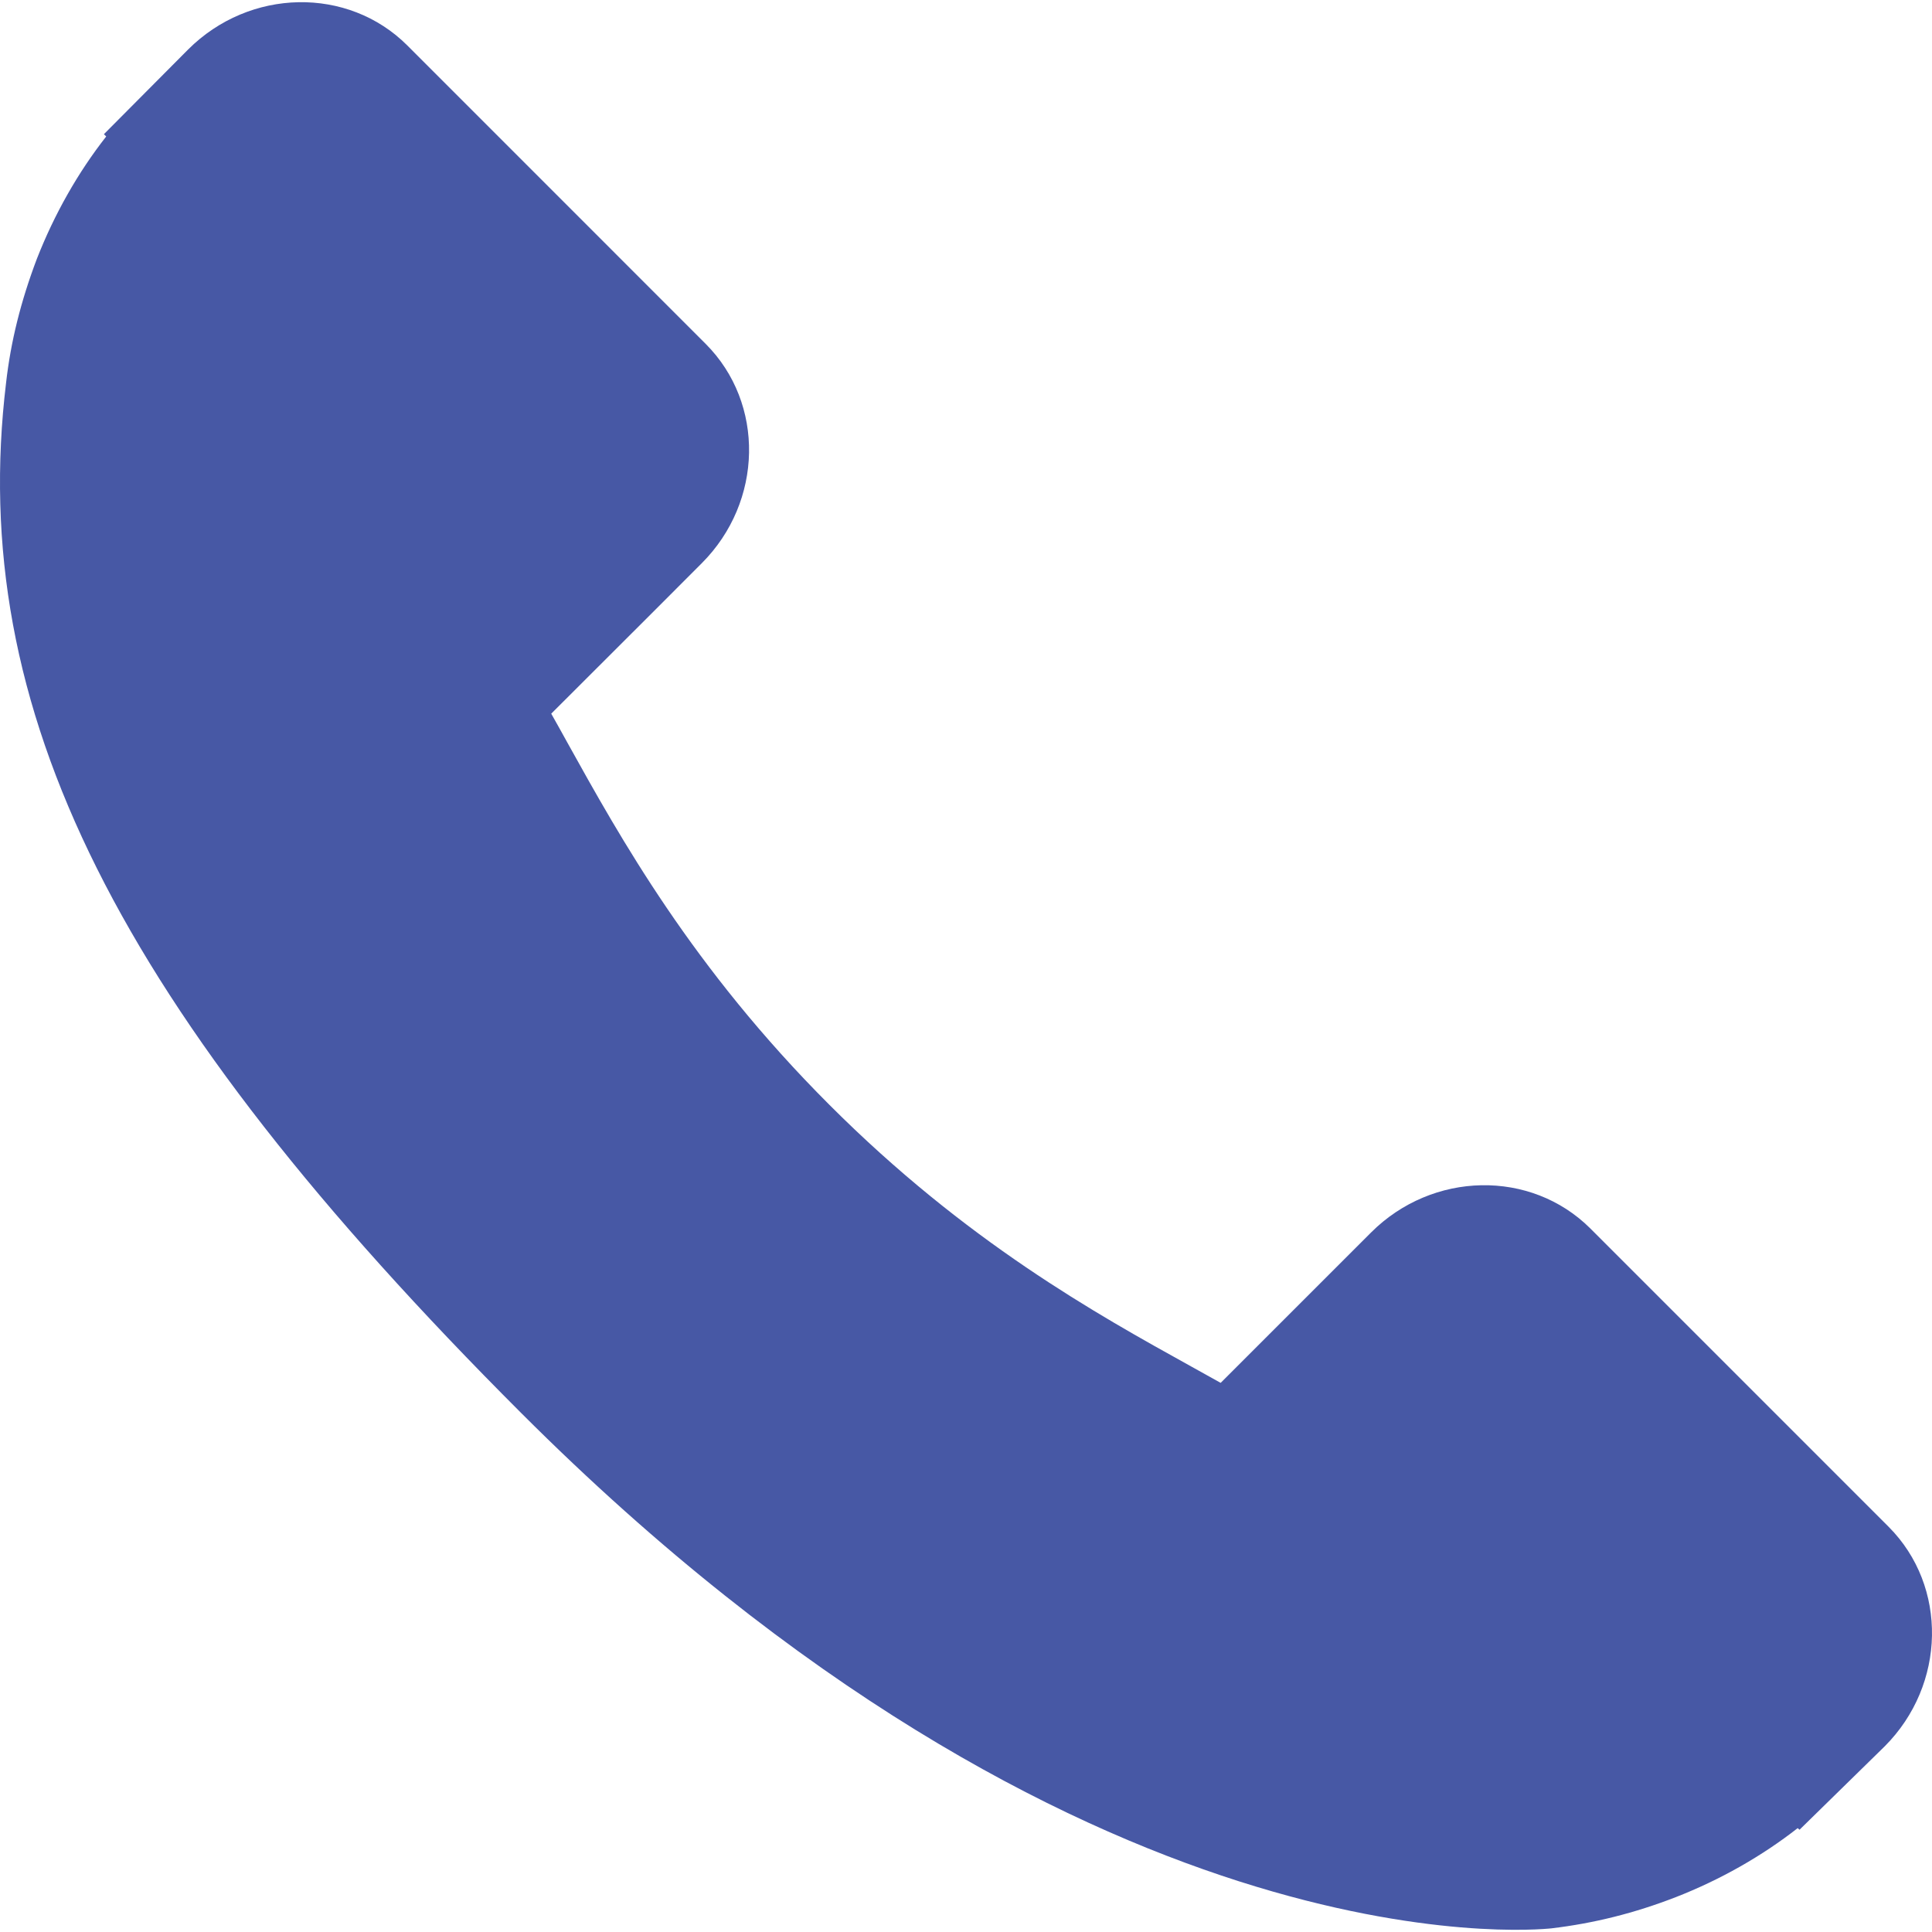
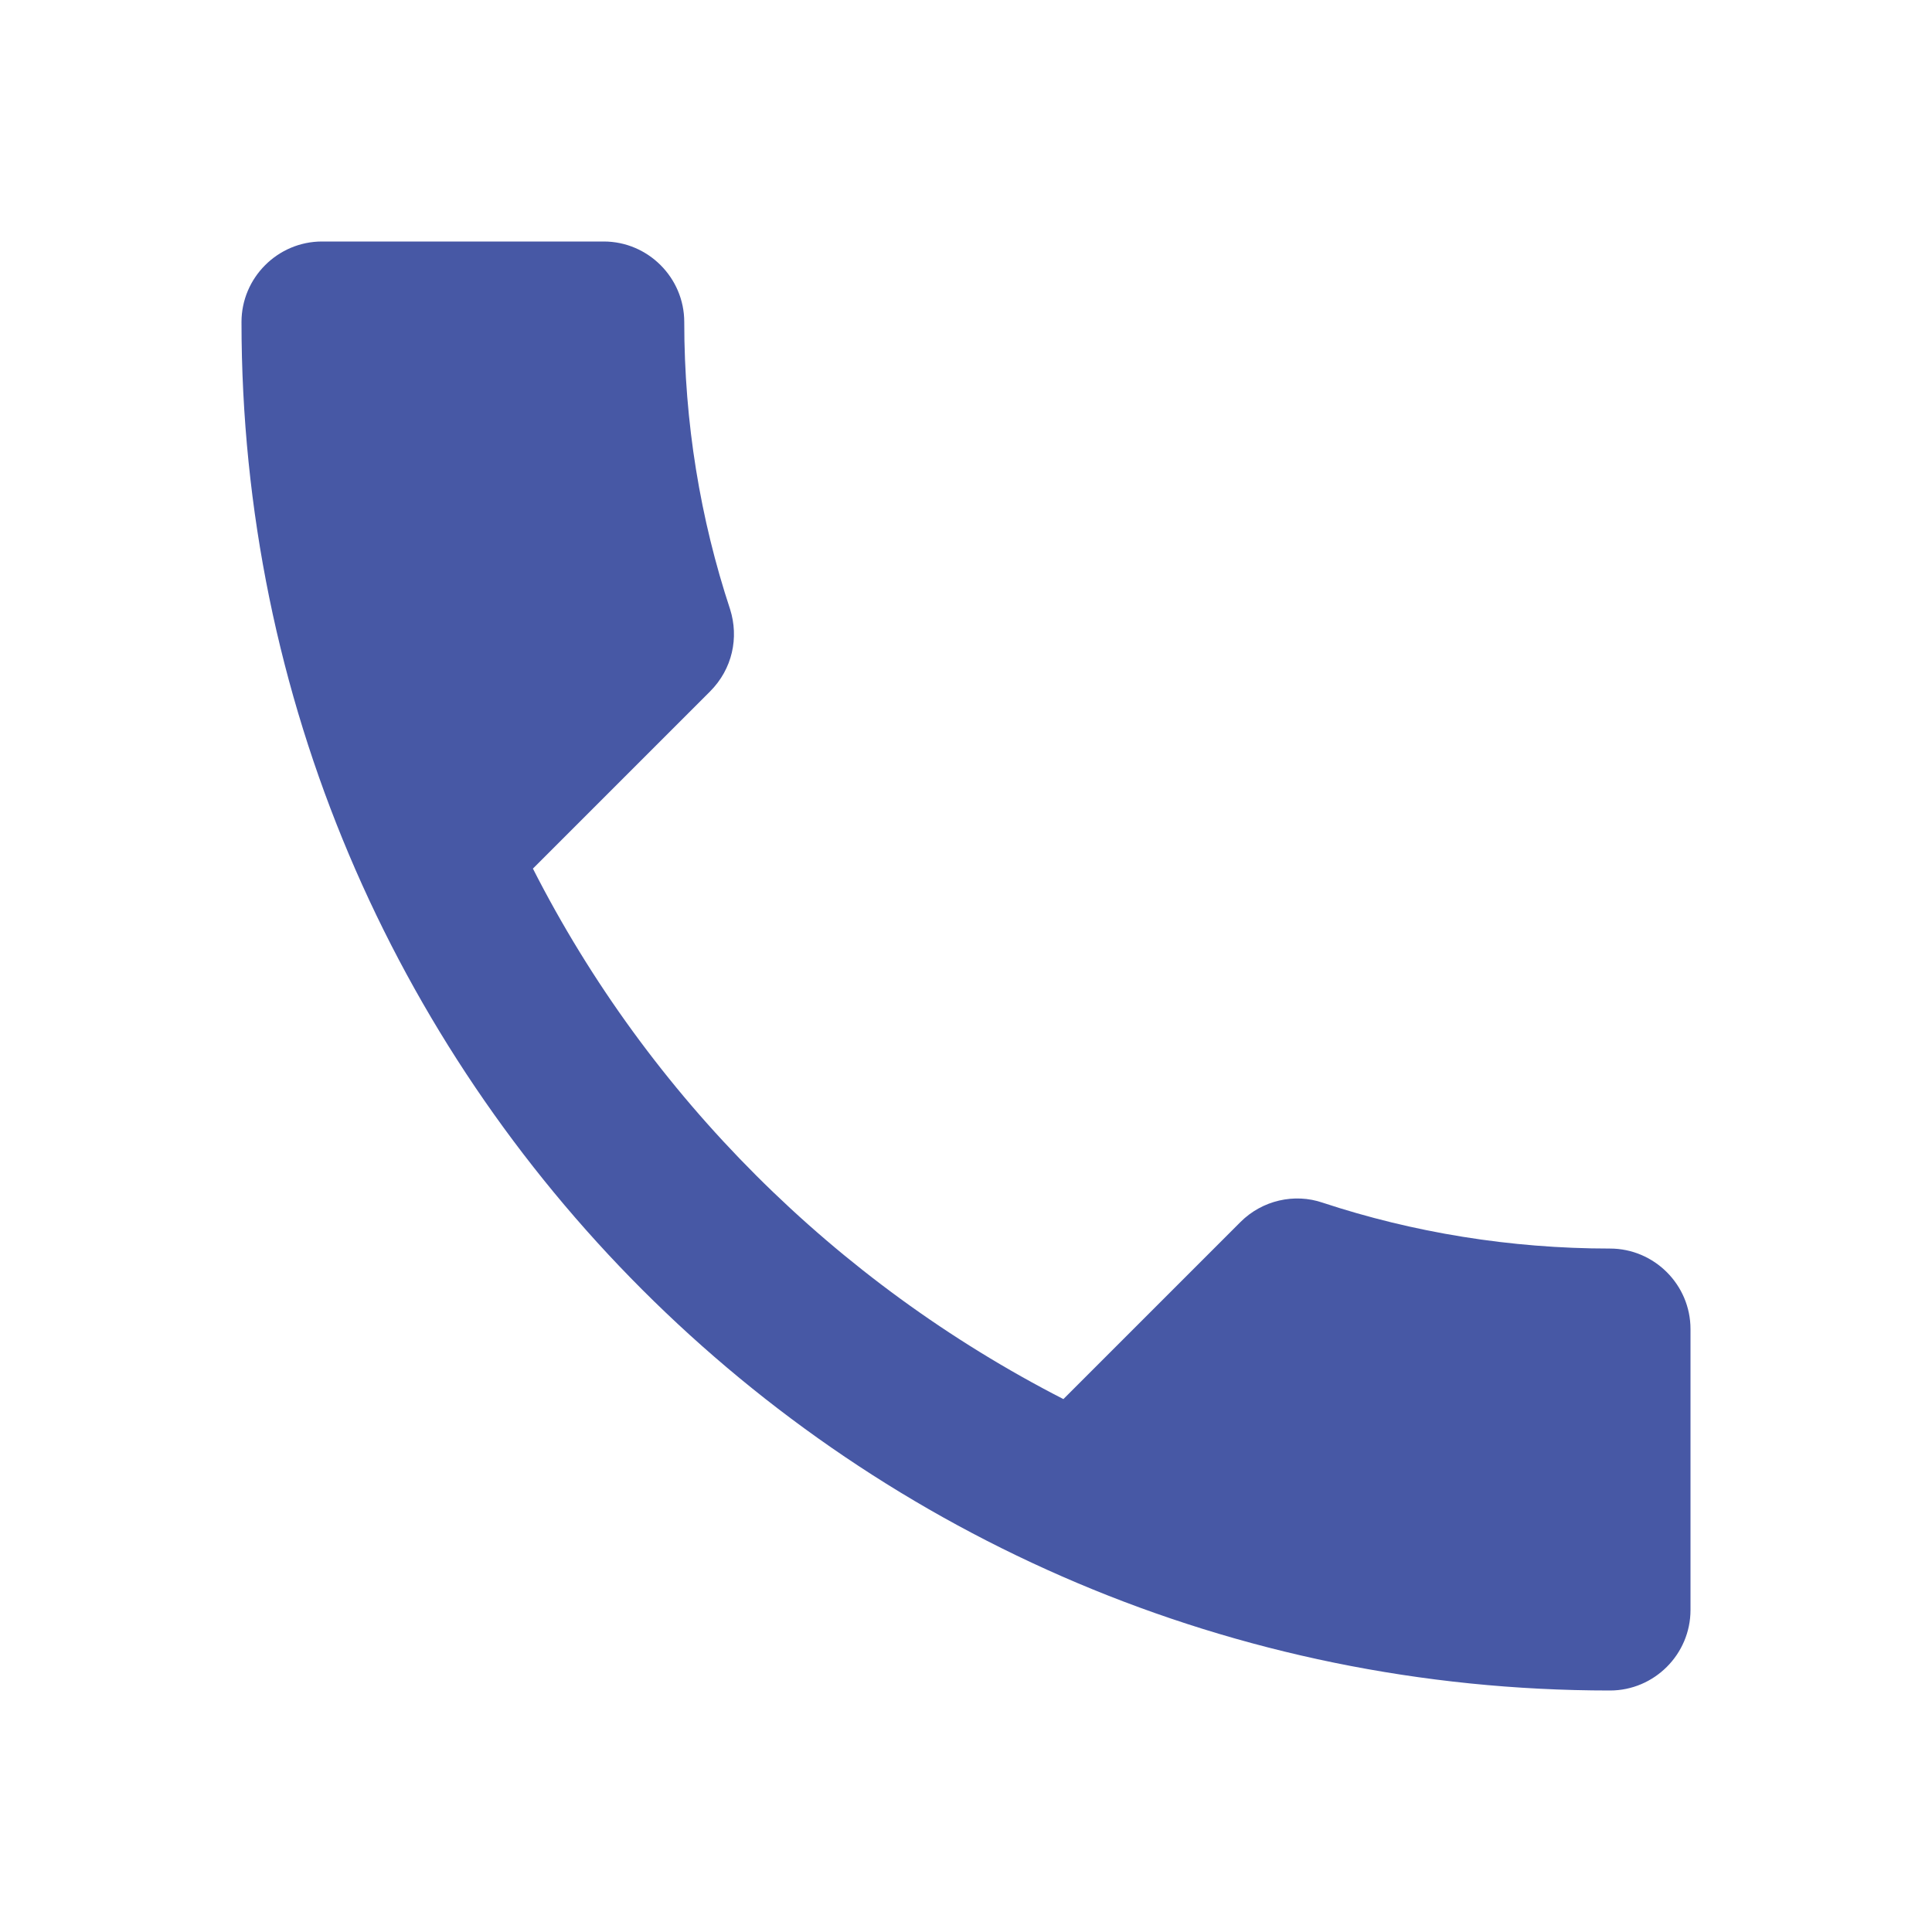
- <svg xmlns="http://www.w3.org/2000/svg" version="1.1" id="Capa_1" x="0px" y="0px" viewBox="0 0 348.077 348.077" style="enable-background:new 0 0 348.077 348.077;" xml:space="preserve" class="">
-   <g>
-     <g>
-       <g>
-         <g>
-           <path d="M340.273,275.083l-53.755-53.761c-10.707-10.664-28.438-10.34-39.518,0.744l-27.082,27.076     c-1.711-0.943-3.482-1.928-5.344-2.973c-17.102-9.476-40.509-22.464-65.14-47.113c-24.704-24.701-37.704-48.144-47.209-65.257     c-1.003-1.813-1.964-3.561-2.913-5.221l18.176-18.149l8.936-8.947c11.097-11.1,11.403-28.826,0.721-39.521L73.39,8.194     C62.708-2.486,44.969-2.162,33.872,8.938l-15.15,15.237l0.414,0.411c-5.08,6.482-9.325,13.958-12.484,22.02     C3.74,54.28,1.927,61.603,1.098,68.941C-6,127.785,20.89,181.564,93.866,254.541c100.875,100.868,182.167,93.248,185.674,92.876     c7.638-0.913,14.958-2.738,22.397-5.627c7.992-3.122,15.463-7.361,21.941-12.43l0.331,0.294l15.348-15.029     C350.631,303.527,350.95,285.795,340.273,275.083z" data-original="#000000" class="active-path" data-old_color="#4758a5" fill="#4758a5" />
-         </g>
-       </g>
-     </g>
-   </g>
+ <svg xmlns="http://www.w3.org/2000/svg" fill="#4758a5" height="24" viewBox="0 0 24 24" width="24">
+   <path d="M0 0h24v24H0z" fill="none" />
+   <path d="M6.62 10.79c1.44 2.83 3.76 5.14 6.59 6.59l2.2-2.2c.27-.27.67-.36 1.02-.24 1.12.37 2.33.57 3.57.57.55 0 1 .45 1 1V20c0 .55-.45 1-1 1-9.39 0-17-7.61-17-17 0-.55.45-1 1-1h3.5c.55 0 1 .45 1 1 0 1.25.2 2.45.57 3.57.11.35.03.74-.25 1.02l-2.2 2.2z" />
</svg>
